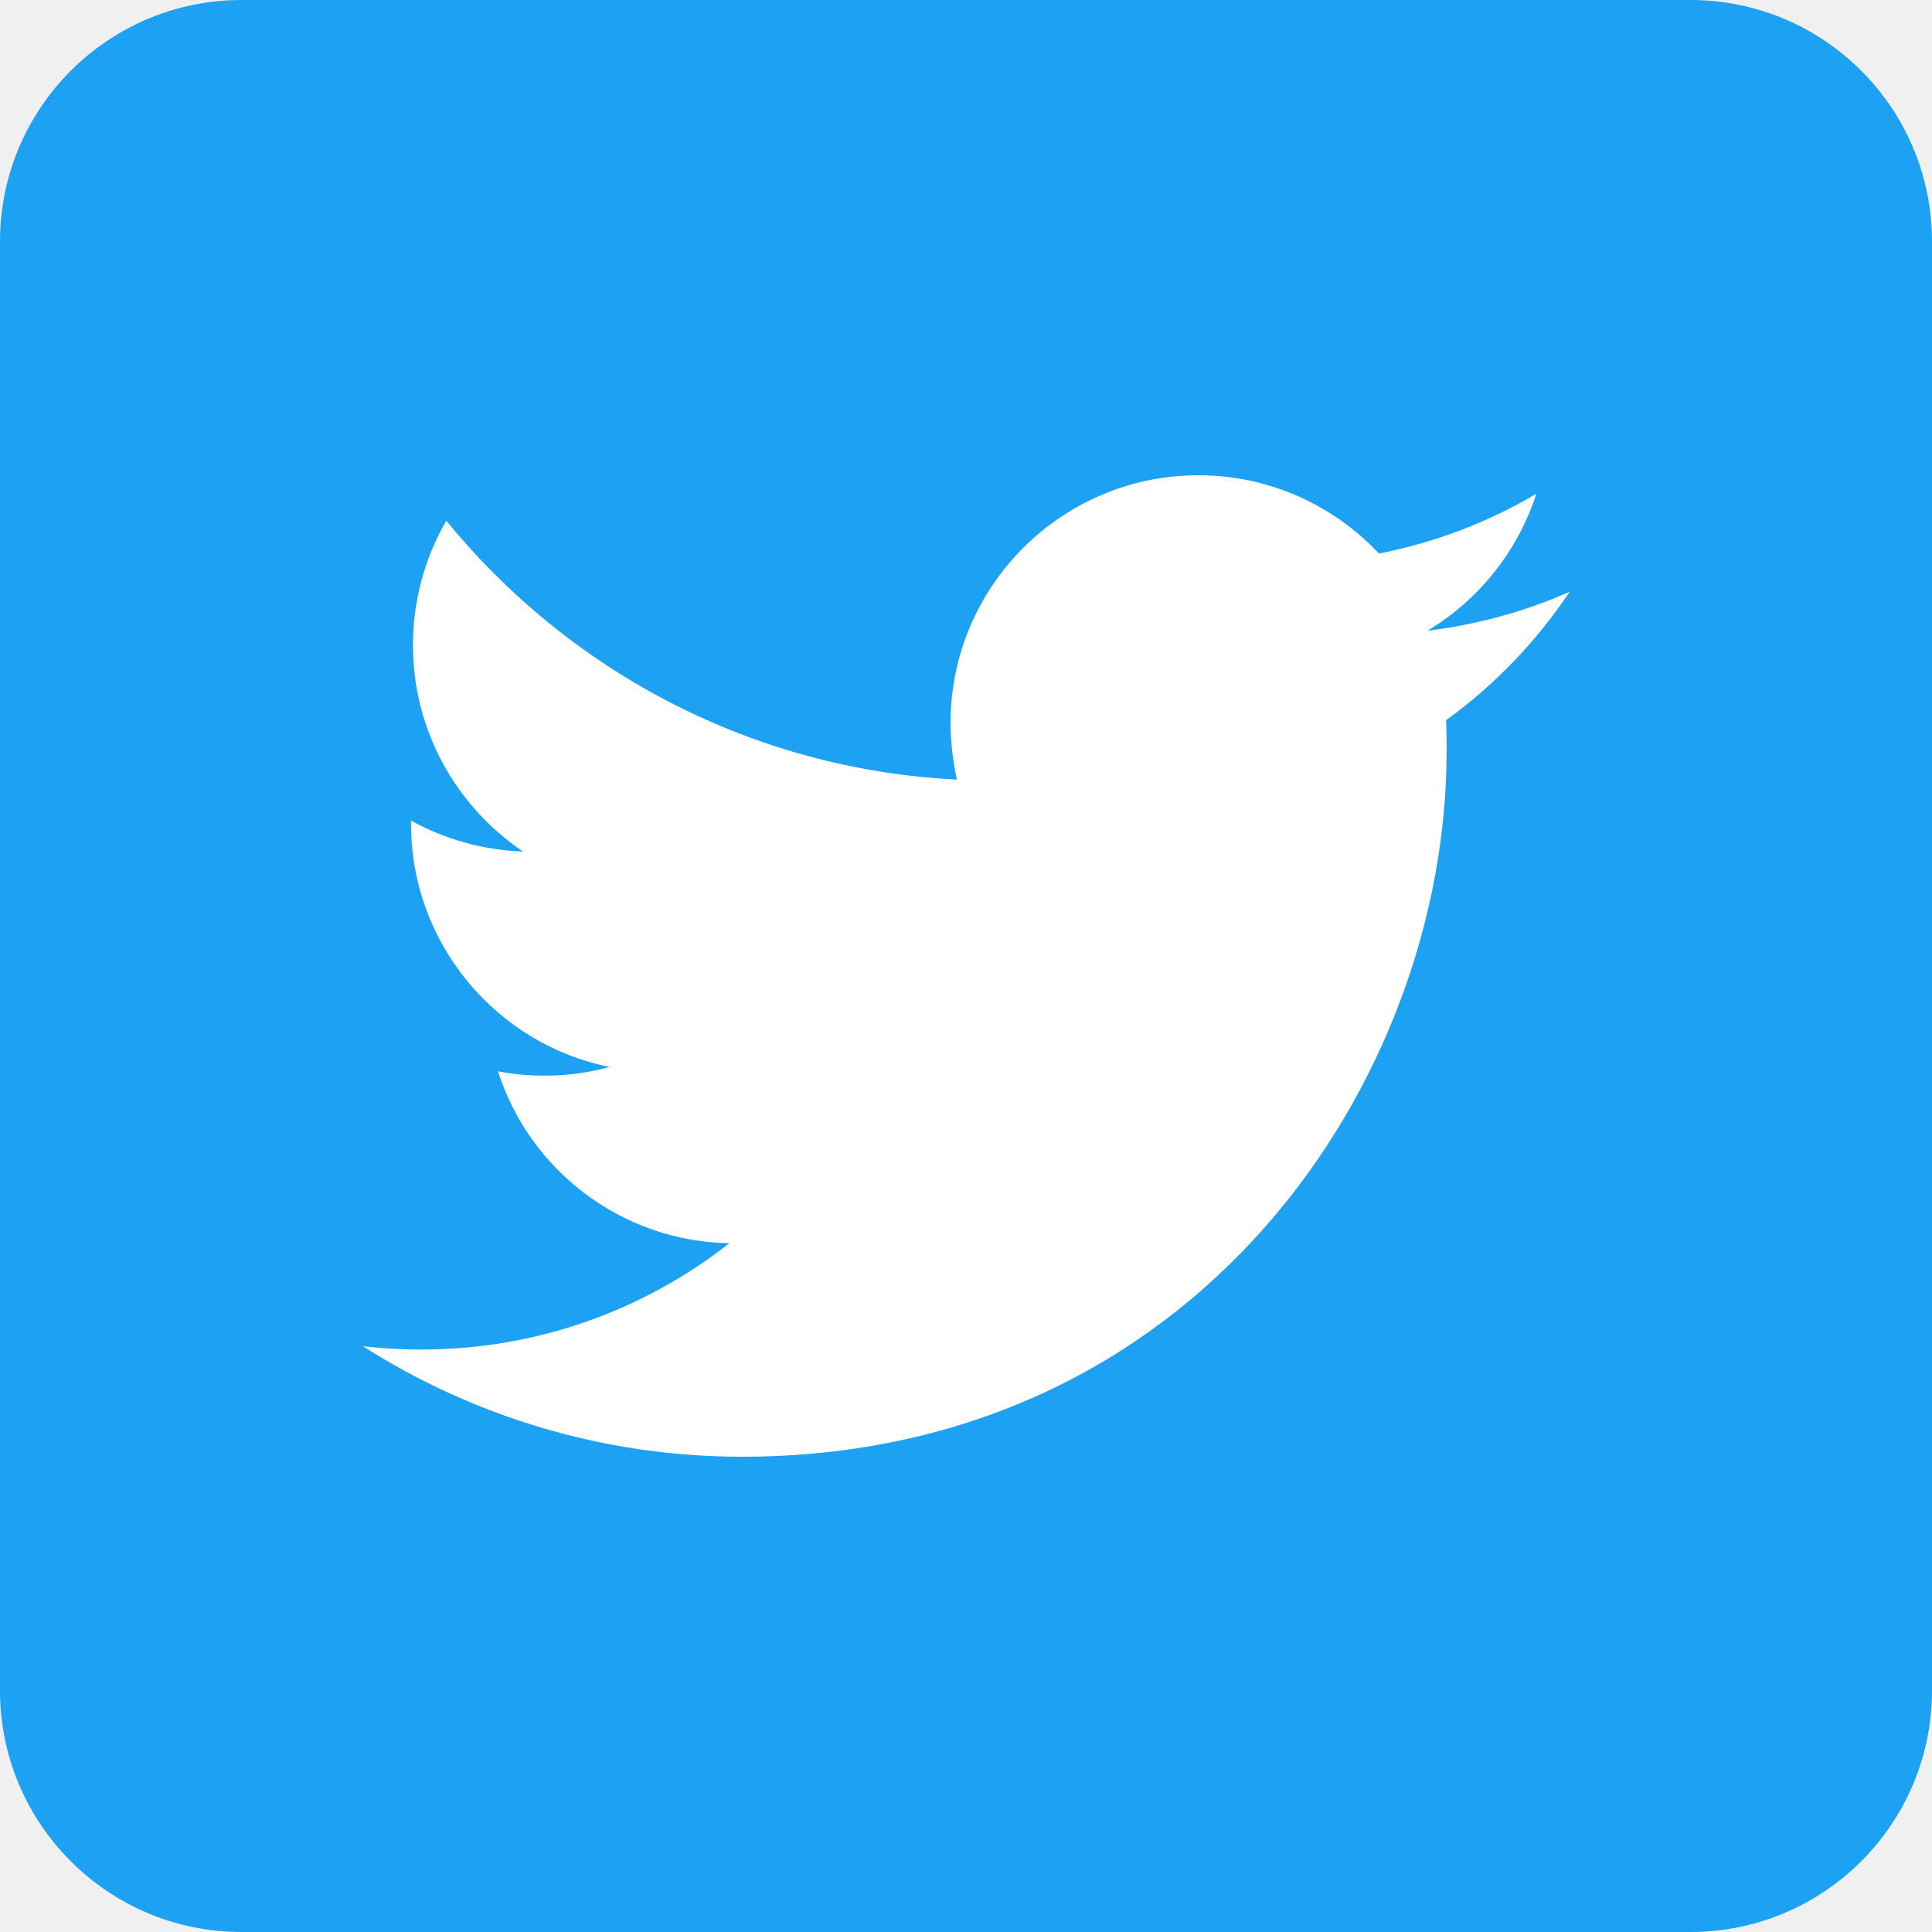
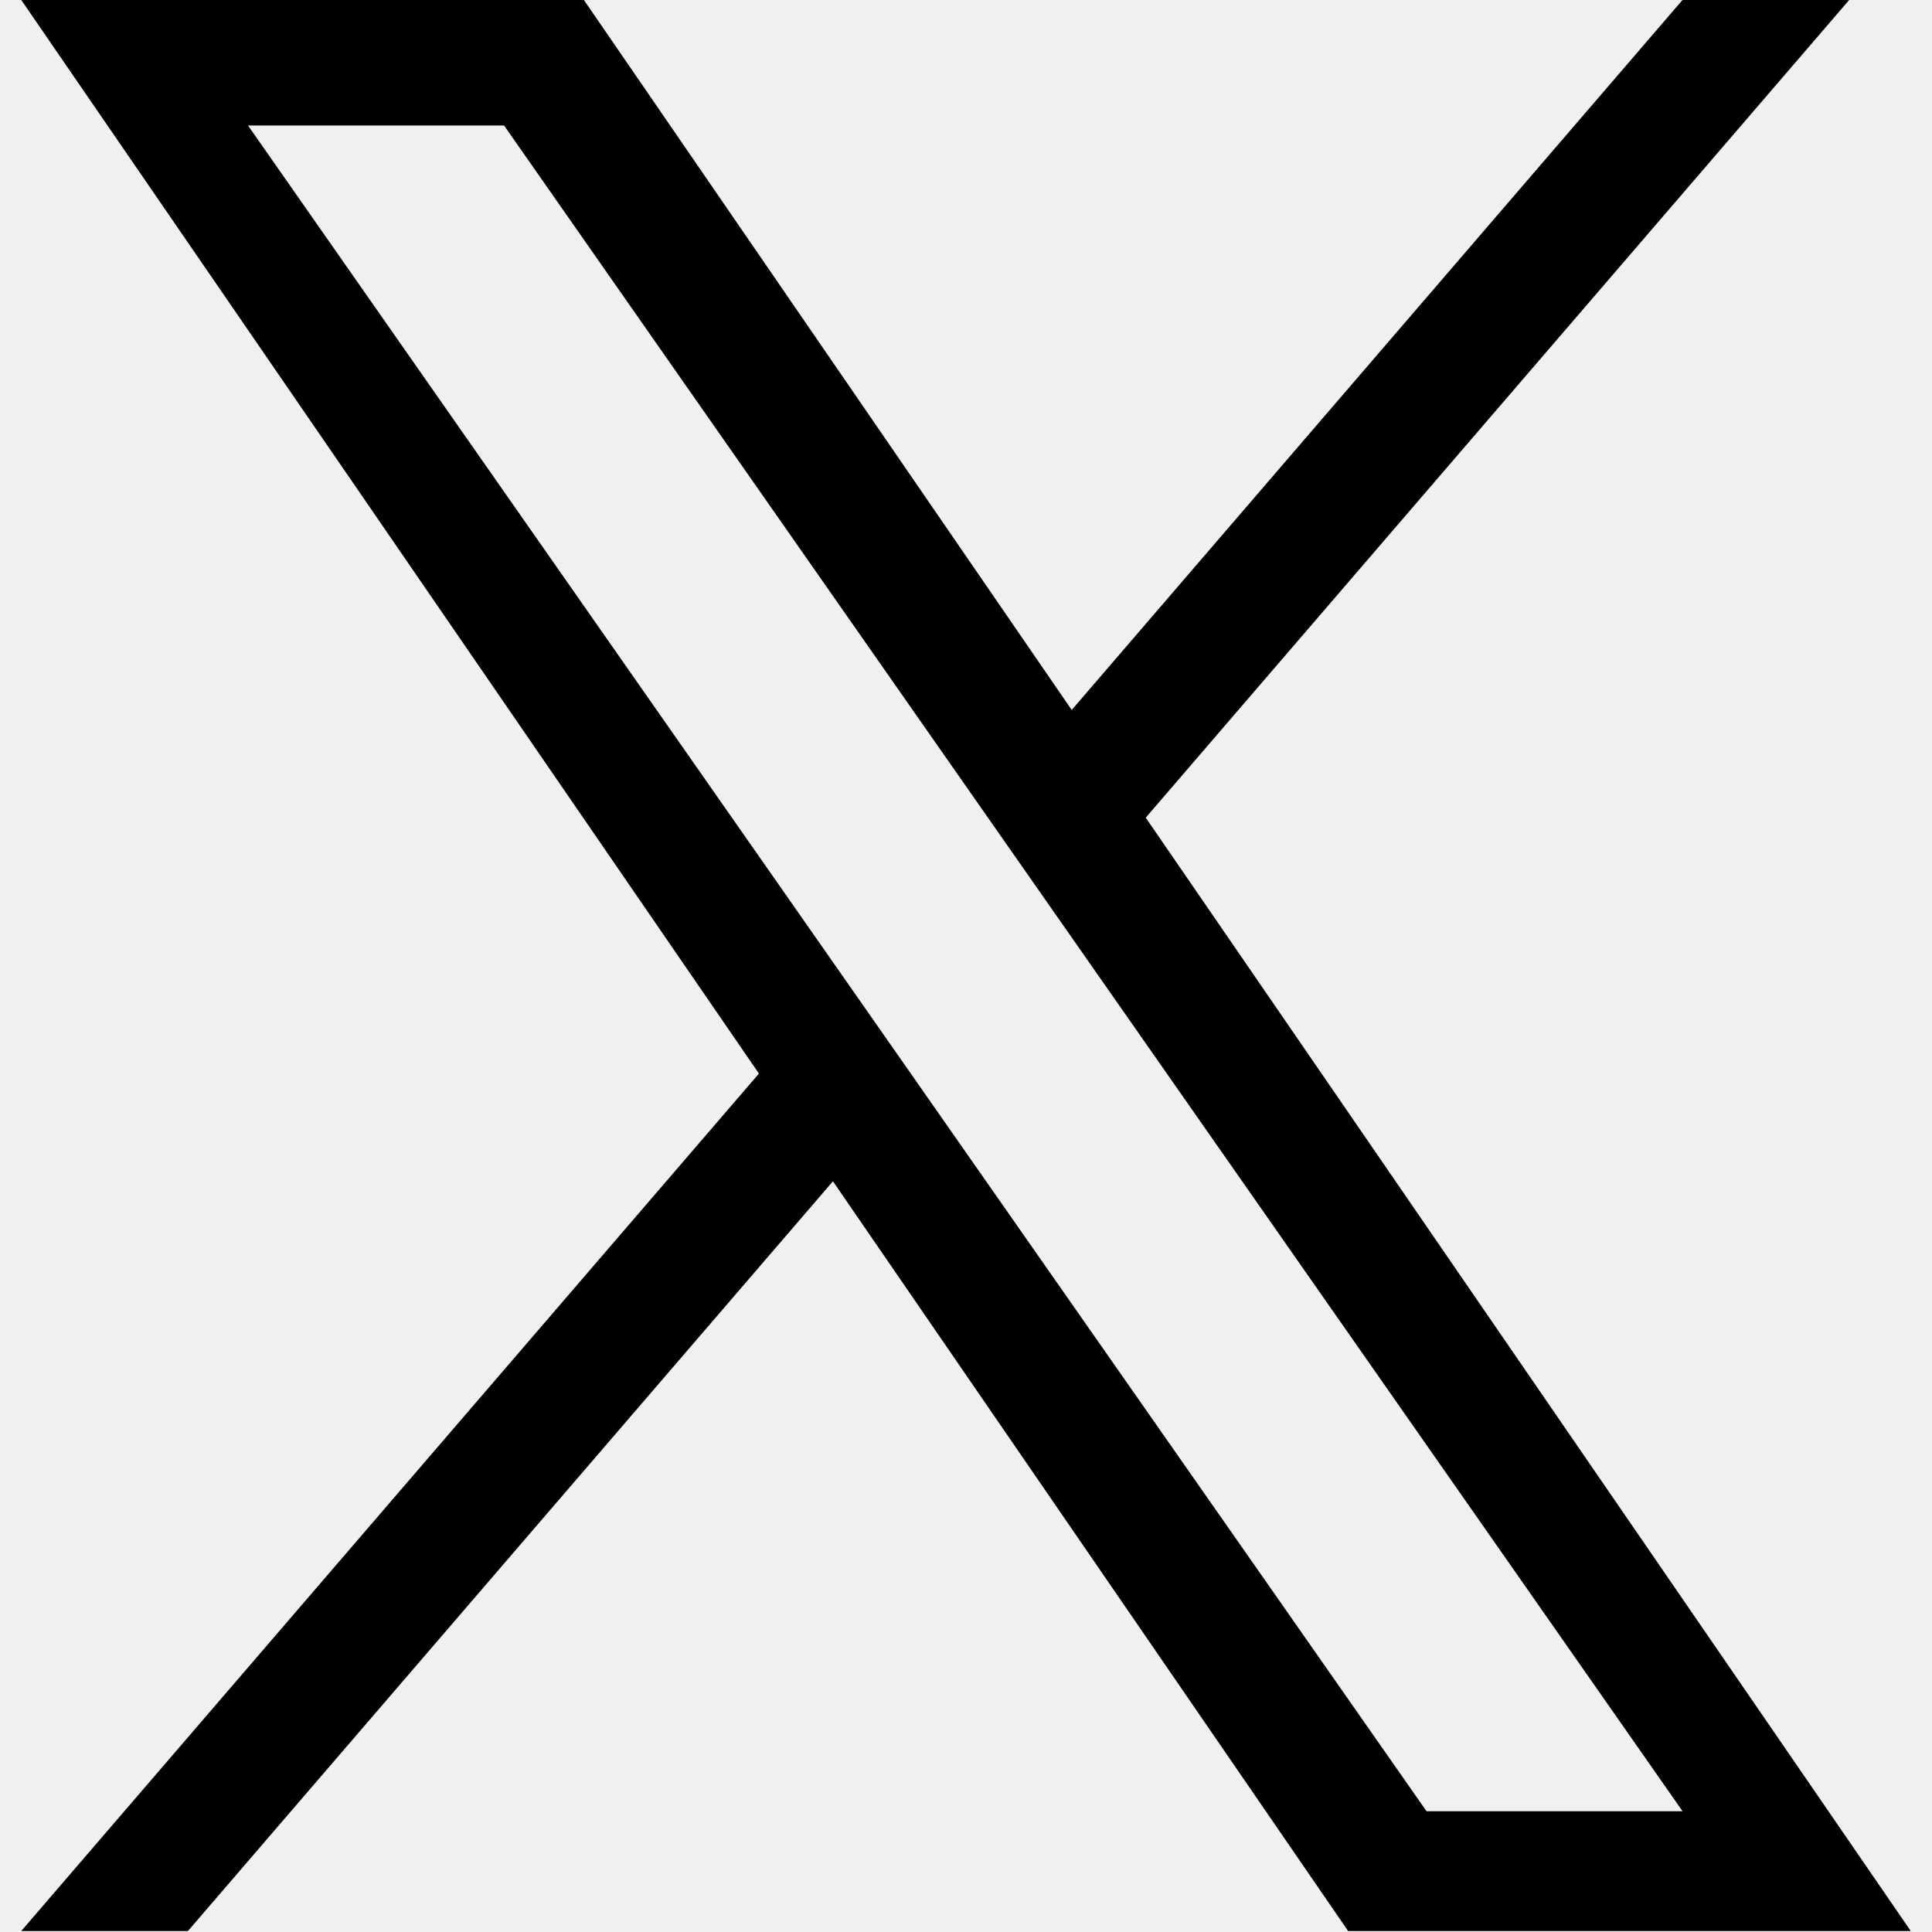
- <svg xmlns="http://www.w3.org/2000/svg" height="100%" style="fill-rule:evenodd;clip-rule:evenodd;stroke-linejoin:round;stroke-miterlimit:2;" version="1.1" viewBox="0 0 512 512" width="100%" xml:space="preserve">
-   <g>
-     <path d="M448,512l-384,0c-35.328,0 -64,-28.672 -64,-64l0,-384c0,-35.328 28.672,-64 64,-64l384,0c35.328,0 64,28.672 64,64l0,384c0,35.328 -28.672,64 -64,64Z" id="Dark_Blue" style="fill:#1da1f2;fill-rule:nonzero;" />
-     <path d="M196.608,386.048c120.704,0 186.752,-100.096 186.752,-186.752c0,-2.816 0,-5.632 -0.128,-8.448c12.8,-9.216 23.936,-20.864 32.768,-34.048c-11.776,5.248 -24.448,8.704 -37.76,10.368c13.568,-8.064 23.936,-20.992 28.928,-36.352c-12.672,7.552 -26.752,12.928 -41.728,15.872c-12.032,-12.8 -29.056,-20.736 -47.872,-20.736c-36.224,0 -65.664,29.44 -65.664,65.664c0,5.12 0.64,10.112 1.664,14.976c-54.528,-2.688 -102.912,-28.928 -135.296,-68.608c-5.632,9.728 -8.832,20.992 -8.832,33.024c0,22.784 11.648,42.88 29.184,54.656c-10.752,-0.384 -20.864,-3.328 -29.696,-8.192l0,0.896c0,31.744 22.656,58.368 52.608,64.384c-5.504,1.536 -11.264,2.304 -17.28,2.304c-4.224,0 -8.32,-0.384 -12.288,-1.152c8.32,26.112 32.64,45.056 61.312,45.568c-22.528,17.664 -50.816,28.16 -81.536,28.16c-5.248,0 -10.496,-0.256 -15.616,-0.896c28.928,18.432 63.488,29.312 100.48,29.312" id="Logo__x2014__FIXED" style="fill:#fff;fill-rule:nonzero;" />
+ <svg xmlns="http://www.w3.org/2000/svg" width="30px" height="30px" viewBox="0 0 1200 1227" fill="none">
+   <g clip-path="url(#clip0_1_2)">
+     <path d="M714.163 519.284L1160.89 0H1055.03L667.137 450.887L357.328 0H0L468.492 681.821L0 1226.37H105.866L515.491 750.218L842.672 1226.37H1200L714.137 519.284H714.163ZM569.165 687.828L521.697 619.934L144.011 79.694H306.615L611.412 515.685L658.88 583.579L1055.08 1150.3H892.476L569.165 687.854V687.828Z" fill="black" />
  </g>
+   <defs>
+     <clipPath id="clip0_1_2">
+       <rect width="1200" height="1227" fill="white" />
+     </clipPath>
+   </defs>
</svg>
